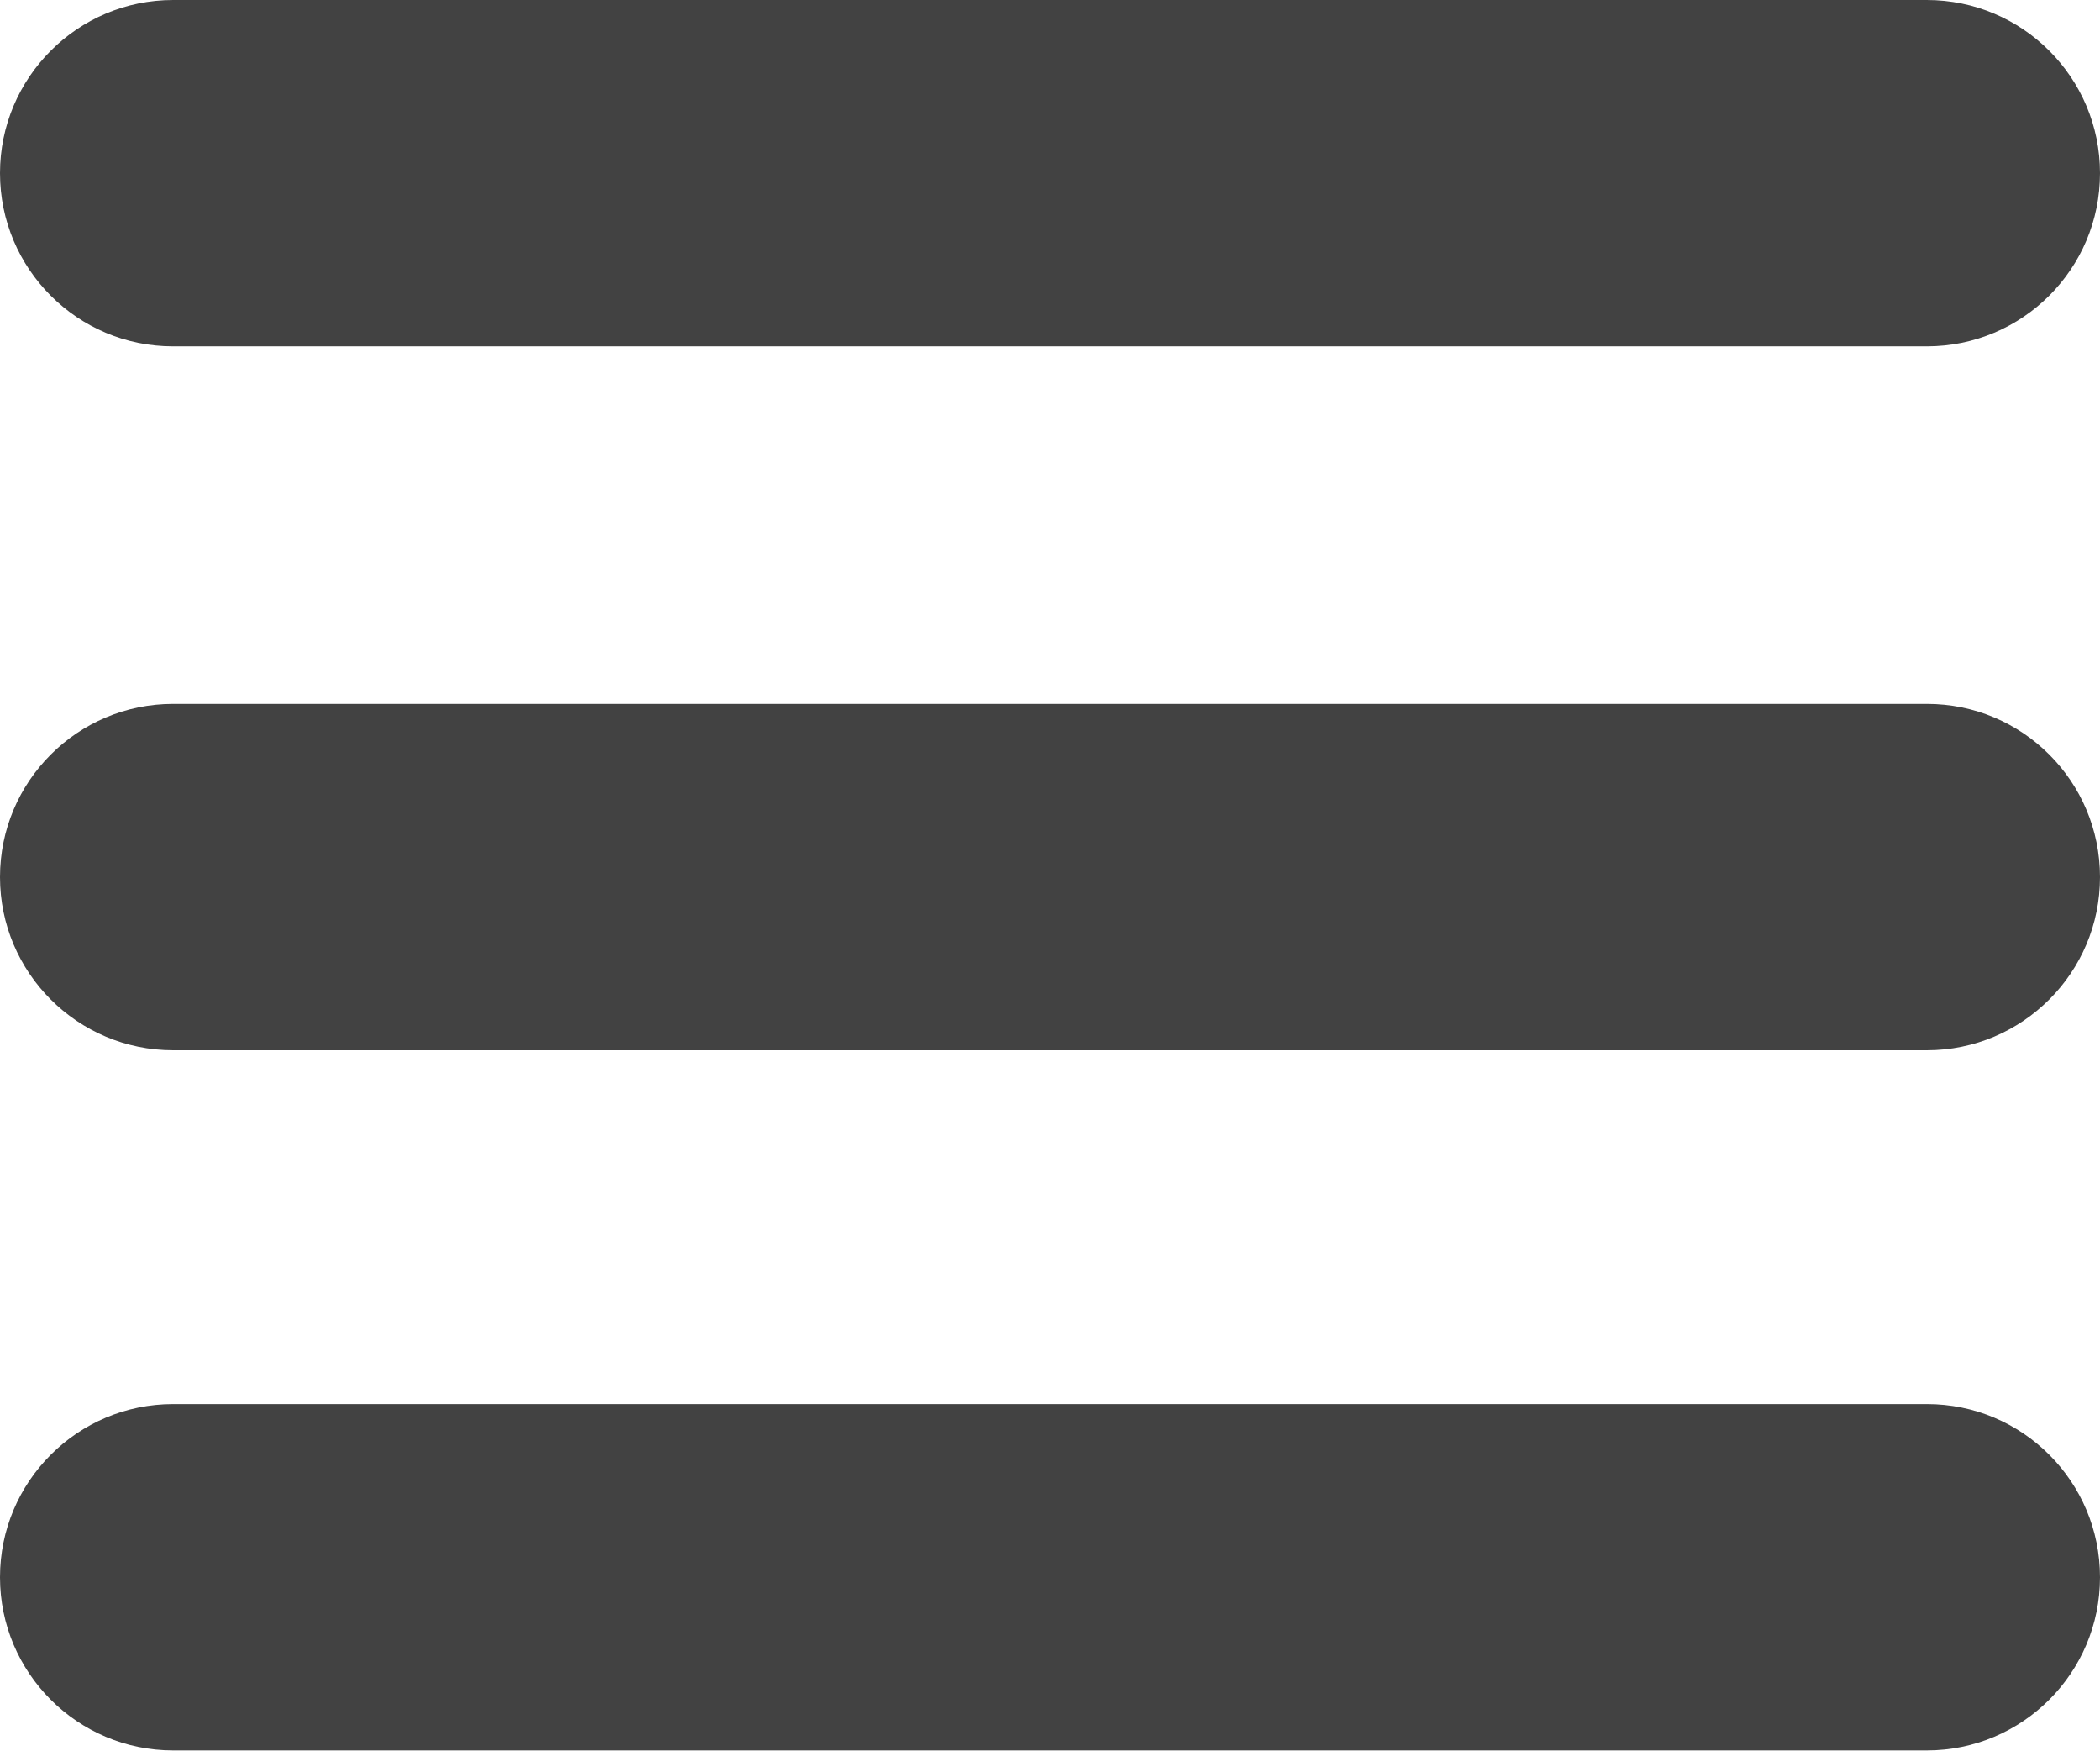
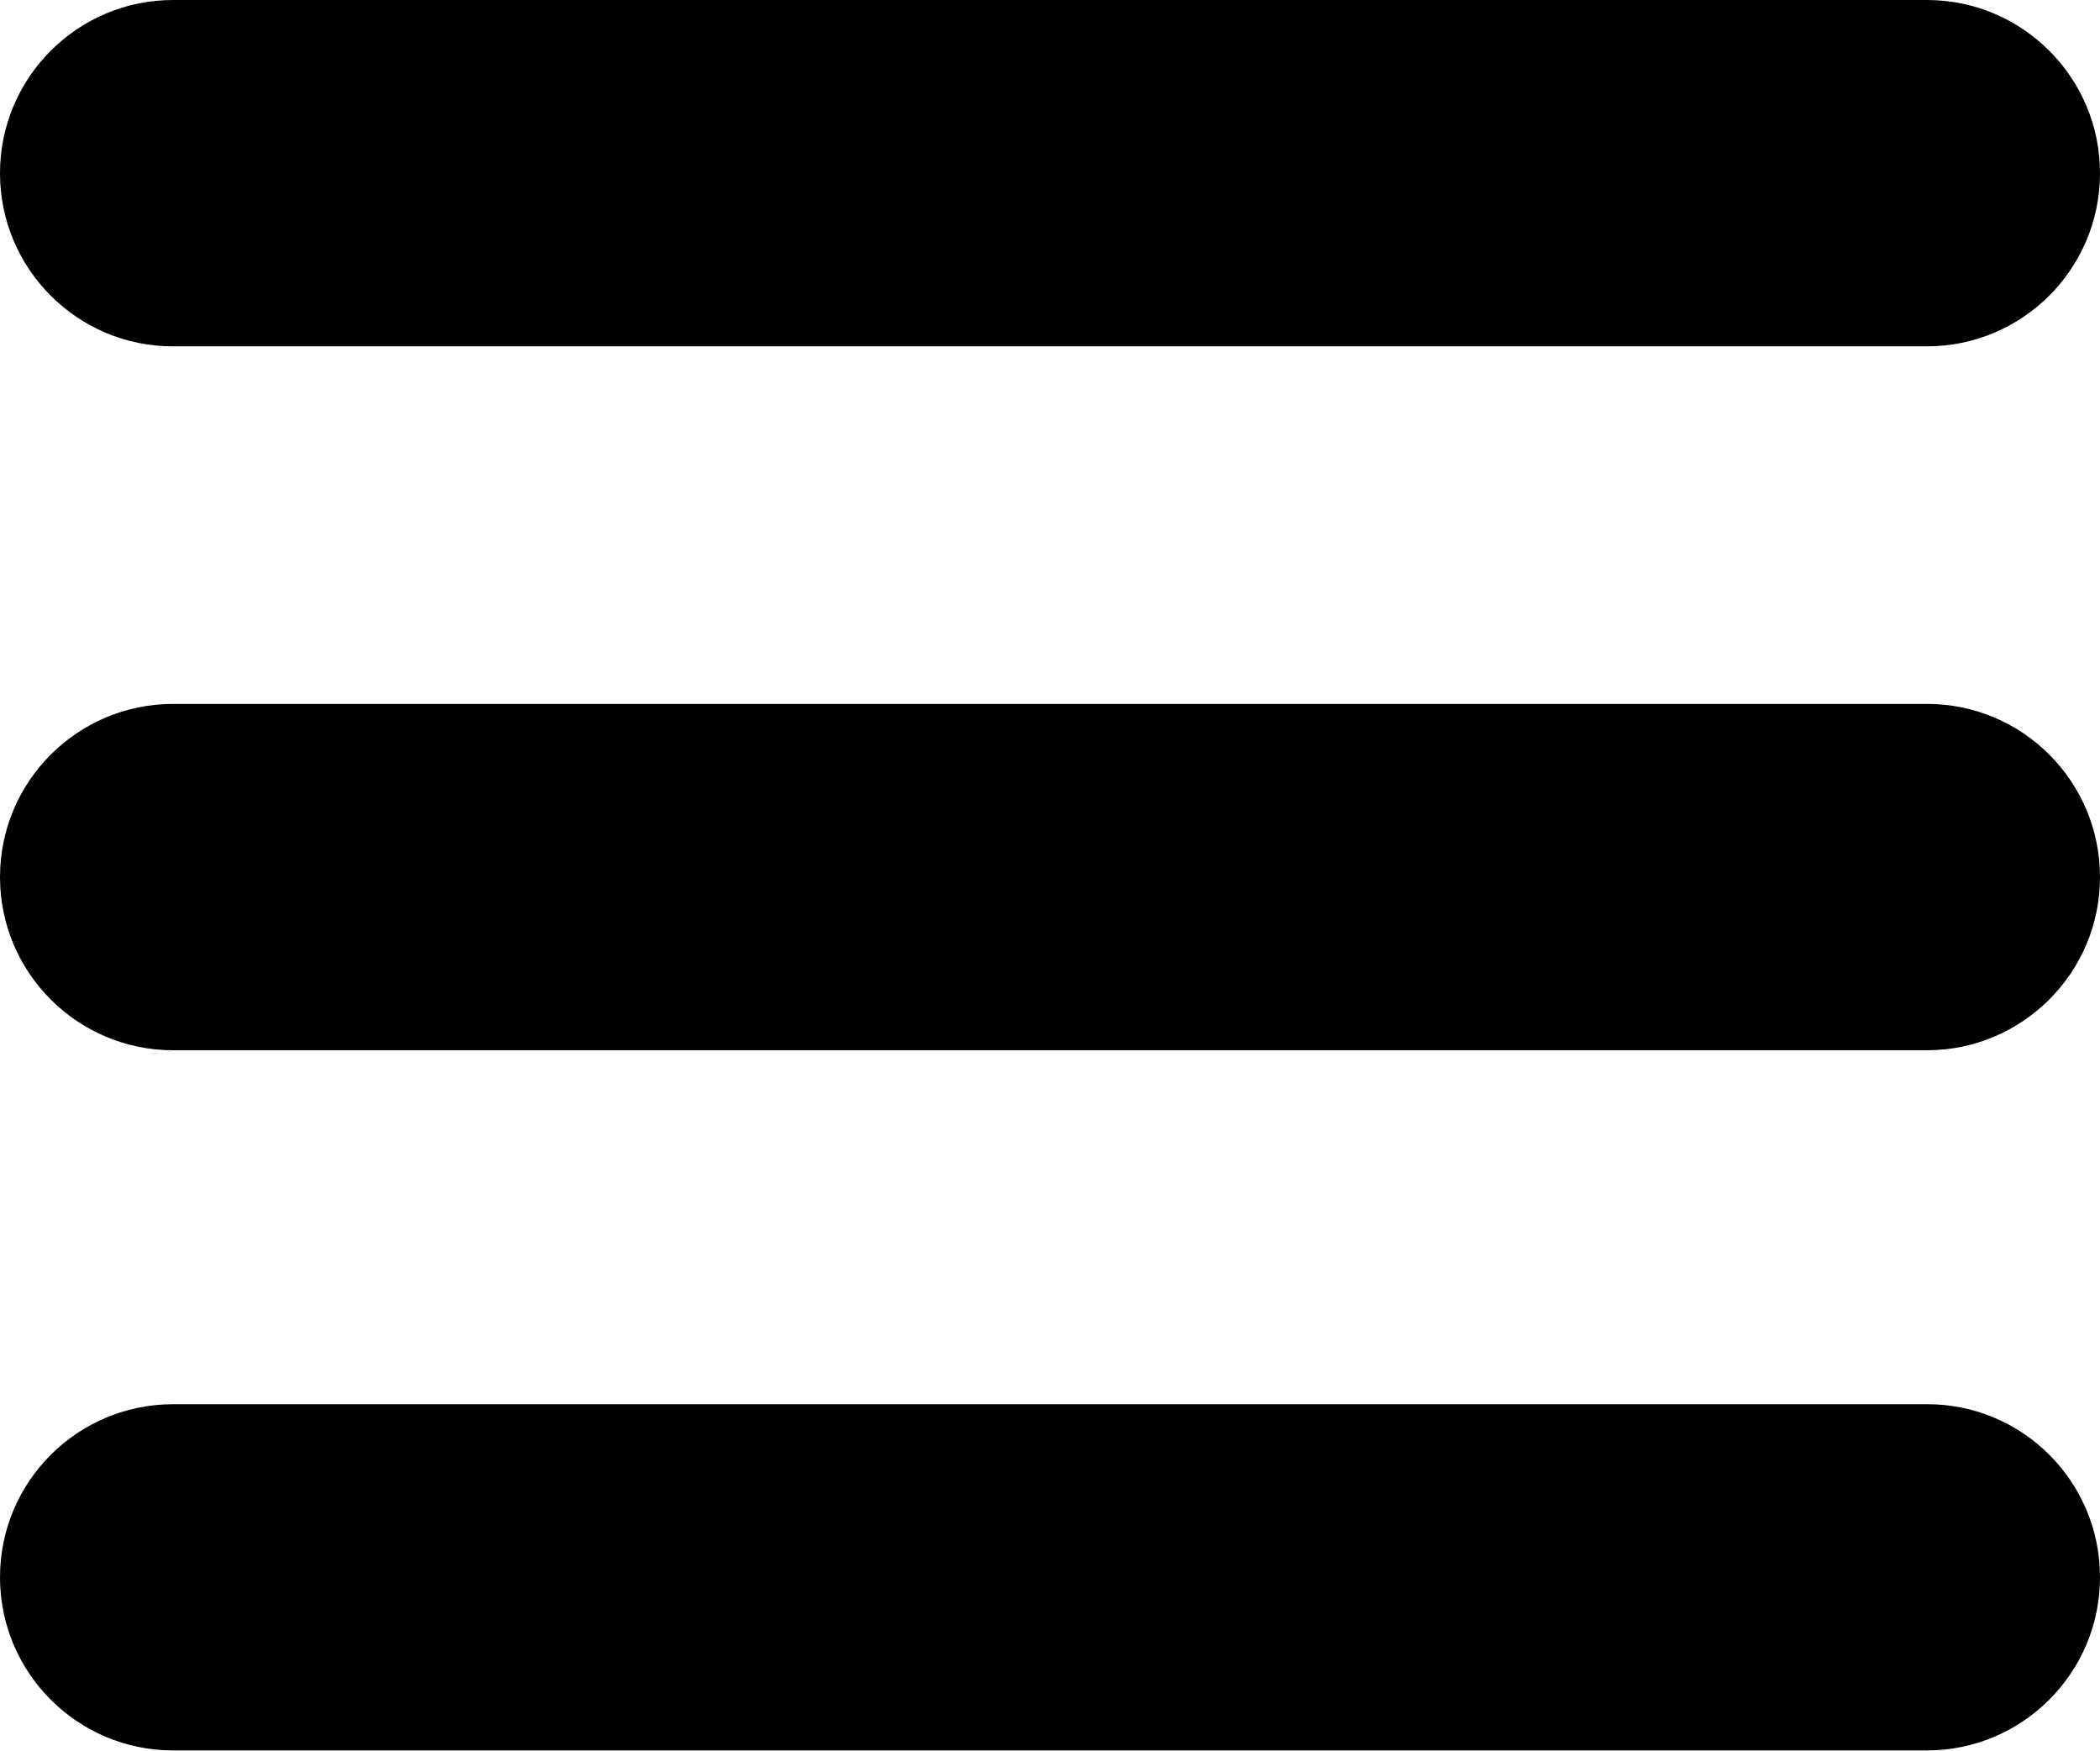
- <svg viewBox="0 0 18 15">
-   <path fill="#424242" d="M18,1.484c0,0.82-0.665,1.484-1.484,1.484H1.484C0.665,2.969,0,2.304,0,1.484l0,0C0,0.665,0.665,0,1.484,0 h15.031C17.335,0,18,0.665,18,1.484L18,1.484z" />
-   <path fill="#424242" d="M18,7.516C18,8.335,17.335,9,16.516,9H1.484C0.665,9,0,8.335,0,7.516l0,0c0-0.82,0.665-1.484,1.484-1.484 h15.031C17.335,6.031,18,6.696,18,7.516L18,7.516z" />
-   <path fill="#424242" d="M18,13.516C18,14.335,17.335,15,16.516,15H1.484C0.665,15,0,14.335,0,13.516l0,0 c0-0.82,0.665-1.484,1.484-1.484h15.031C17.335,12.031,18,12.696,18,13.516L18,13.516z" />
+ <svg viewBox="0 0 18 15" width="18px" height="15px">
+   <path d="M18,1.484c0,0.82-0.665,1.484-1.484,1.484H1.484C0.665,2.969,0,2.304,0,1.484l0,0C0,0.665,0.665,0,1.484,0 h15.032C17.335,0,18,0.665,18,1.484L18,1.484z M18,7.516C18,8.335,17.335,9,16.516,9H1.484C0.665,9,0,8.335,0,7.516l0,0 c0-0.82,0.665-1.484,1.484-1.484h15.032C17.335,6.031,18,6.696,18,7.516L18,7.516z M18,13.516C18,14.335,17.335,15,16.516,15H1.484 C0.665,15,0,14.335,0,13.516l0,0c0-0.82,0.665-1.483,1.484-1.483h15.032C17.335,12.031,18,12.695,18,13.516L18,13.516z" />
</svg>
